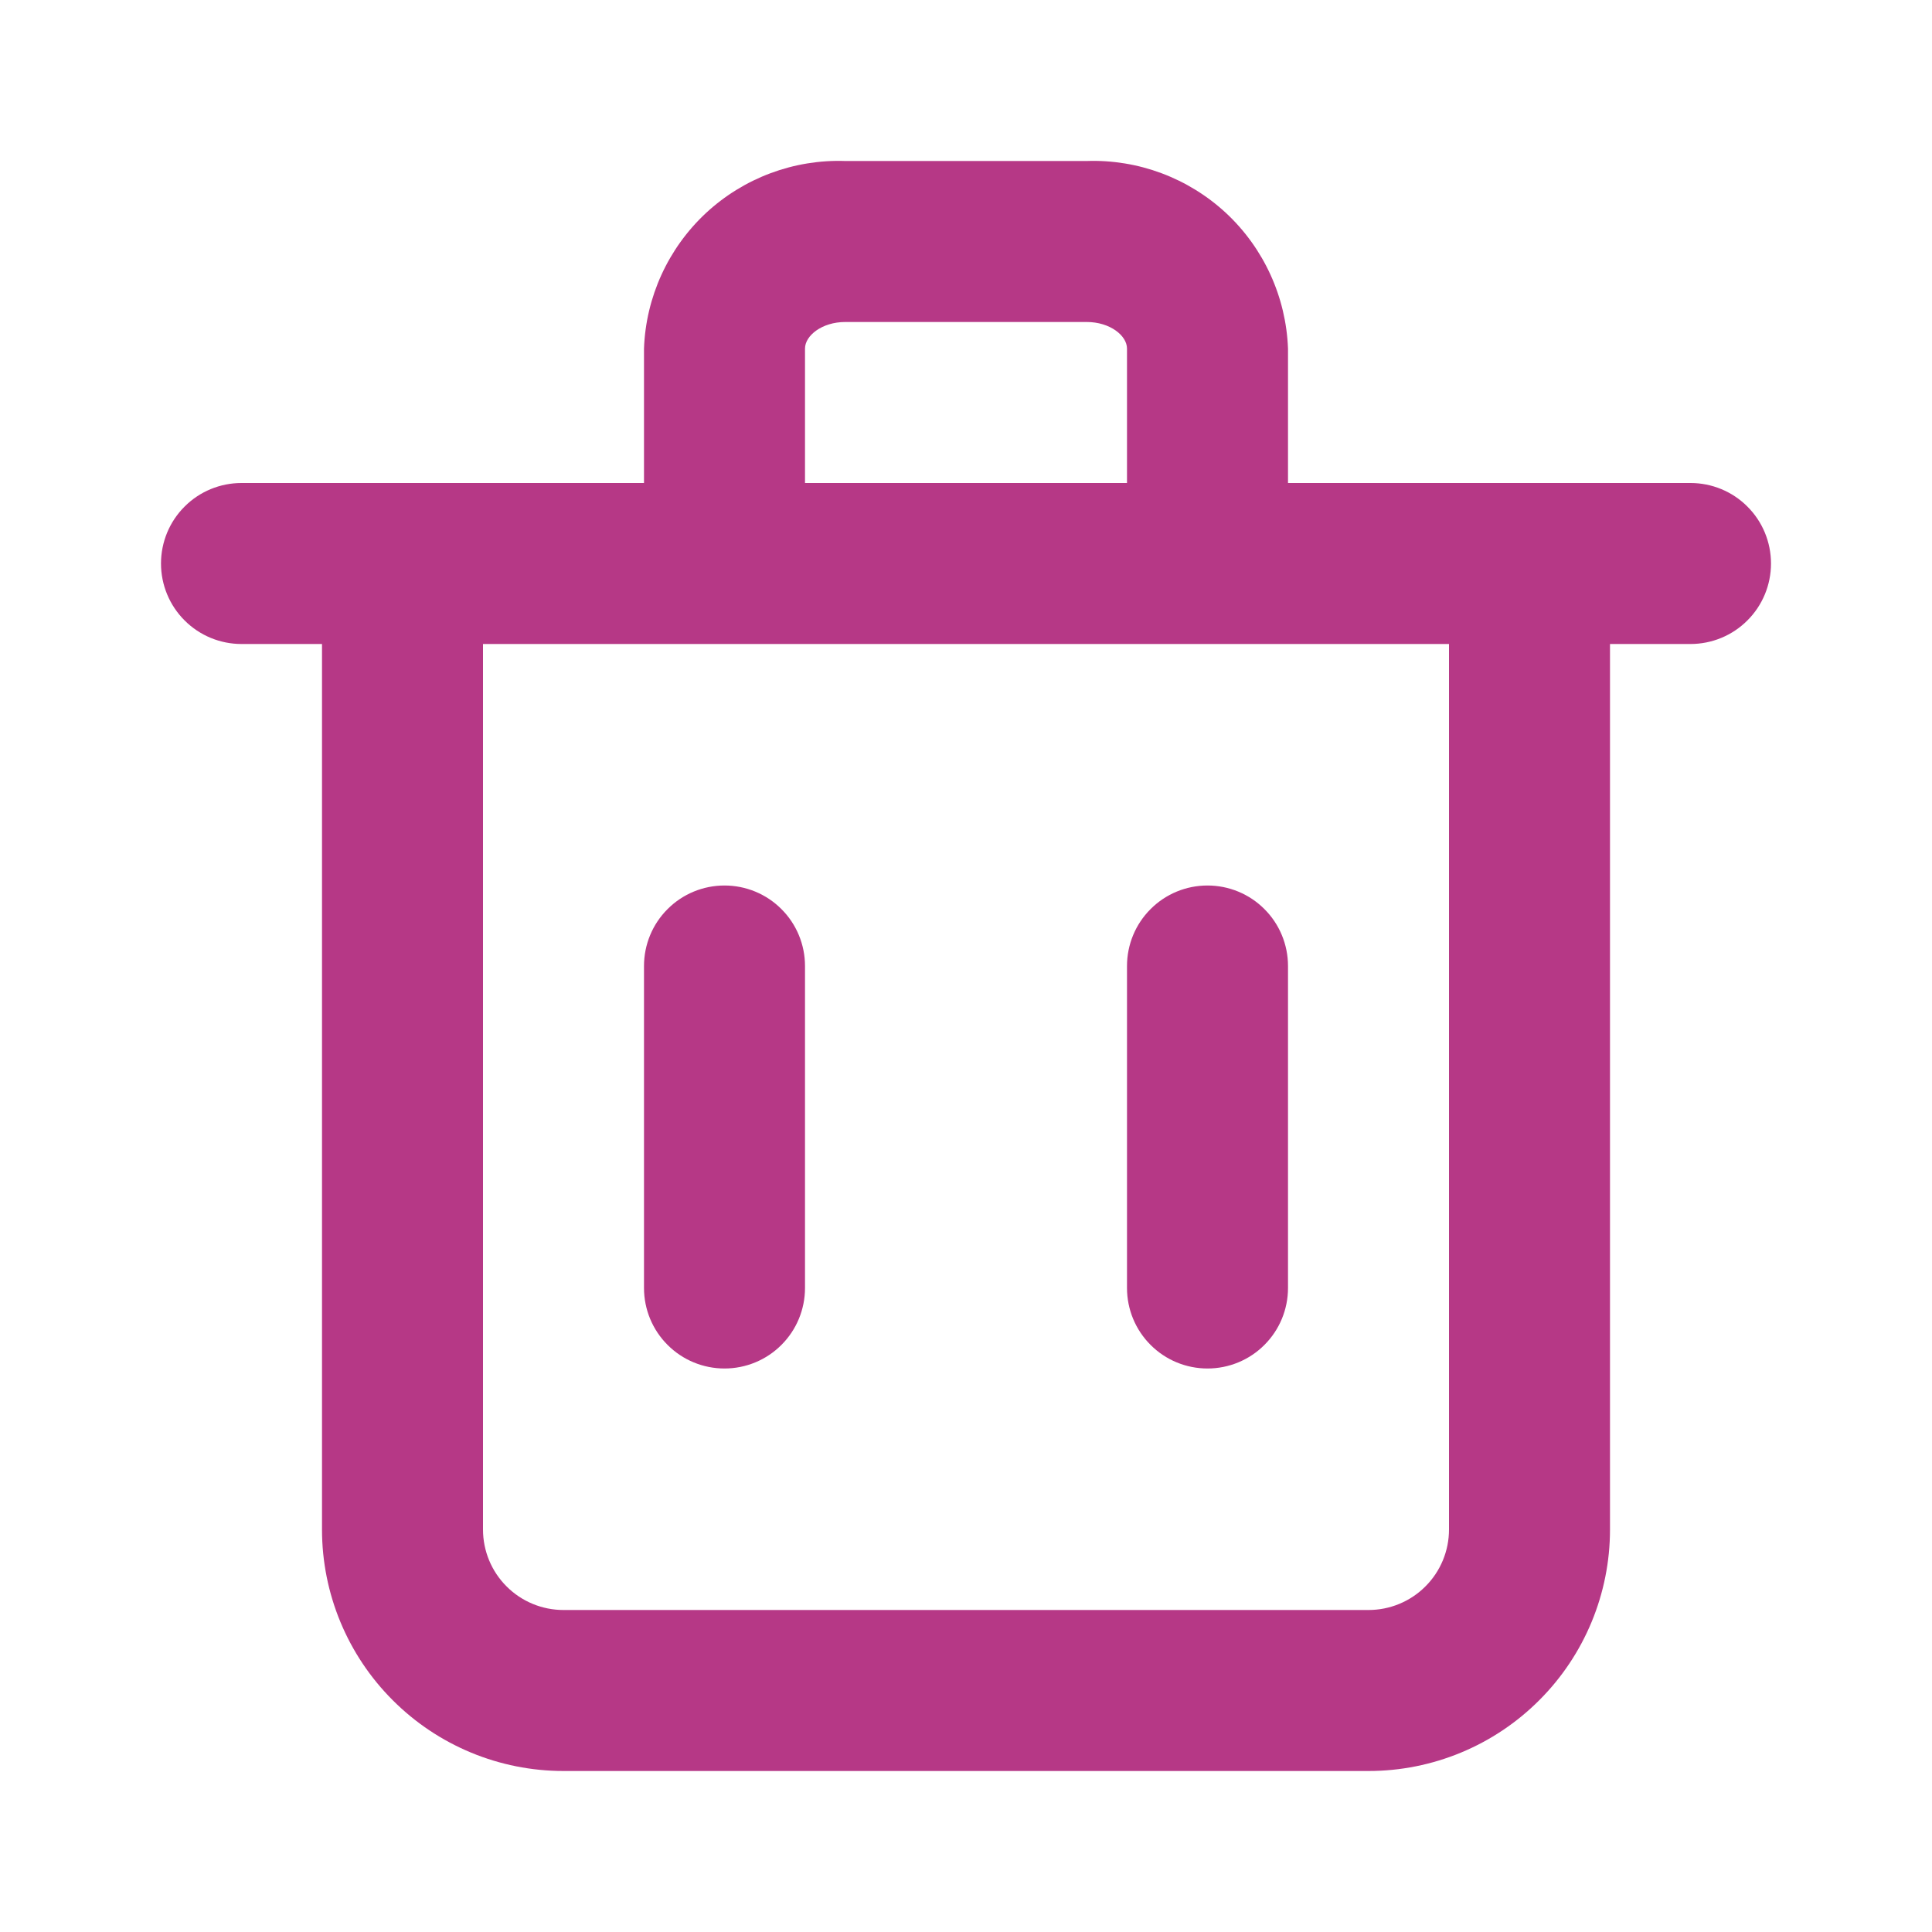
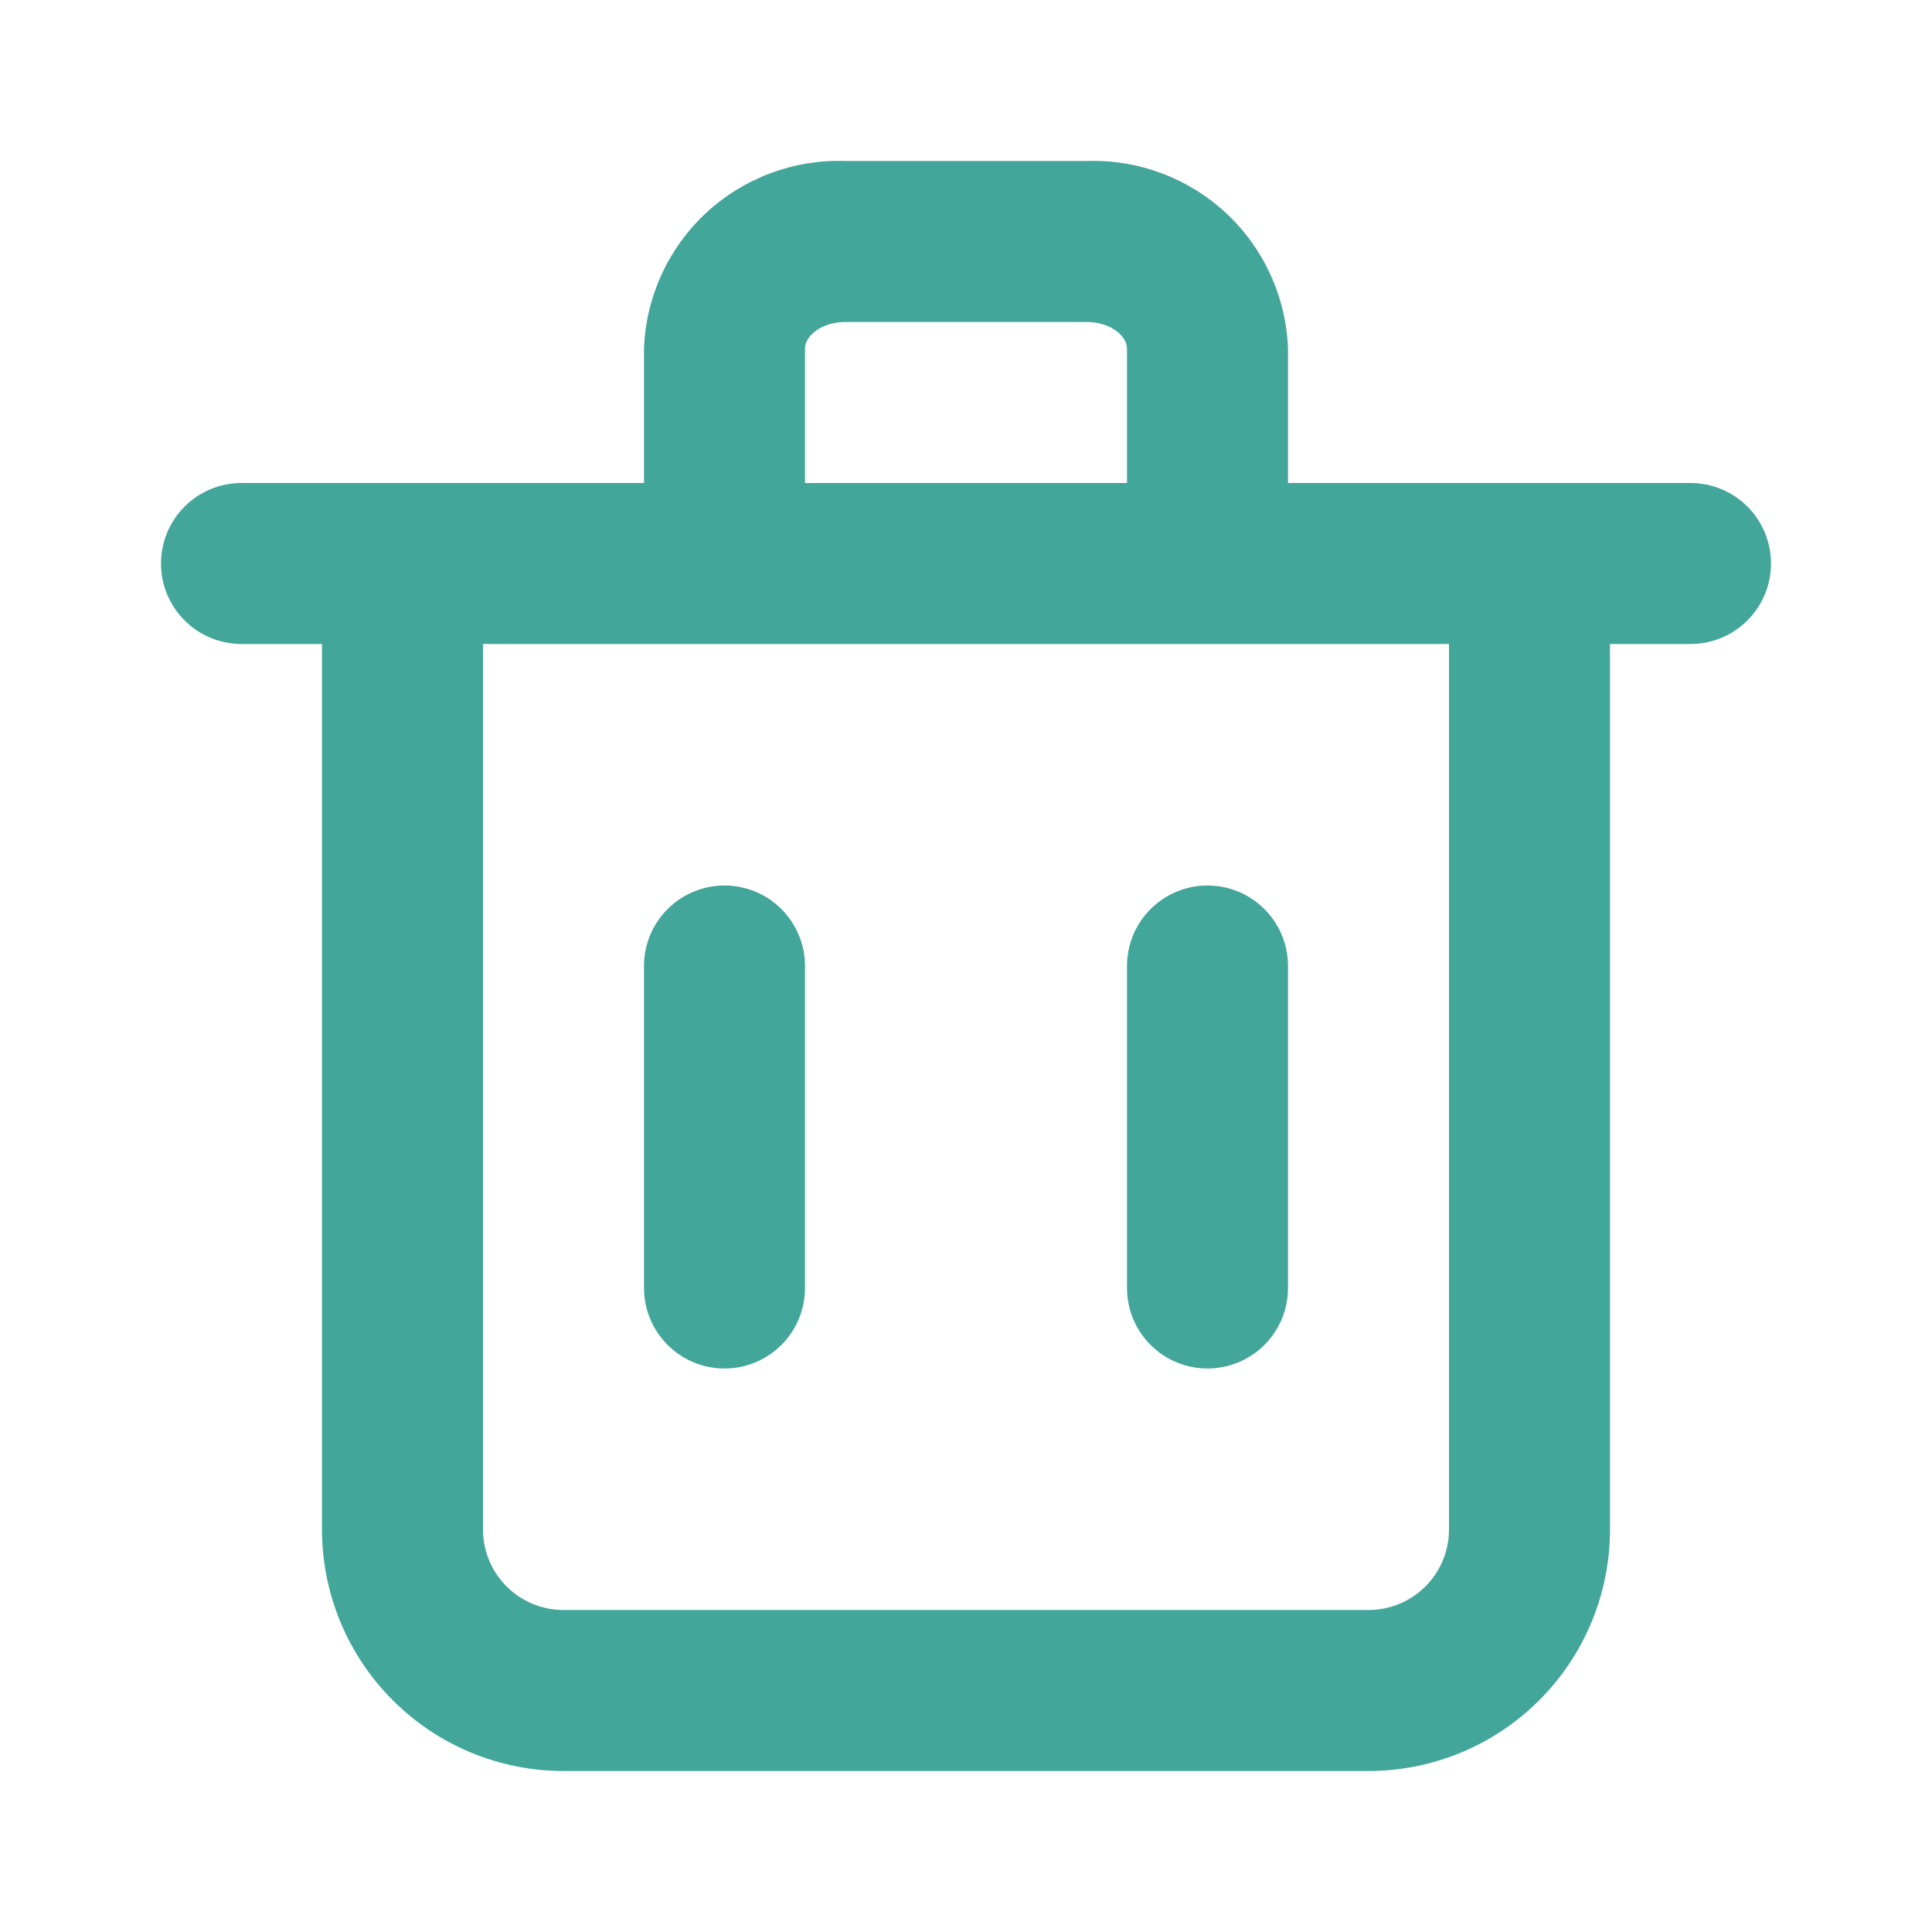
- <svg xmlns="http://www.w3.org/2000/svg" width="24" height="24" viewBox="0 0 24 24" fill="#b63886">
-   <path d="M21 6H16V4.33C15.976 3.69 15.7 3.085 15.232 2.648C14.763 2.212 14.14 1.978 13.5 2H10.5C9.86 1.978 9.237 2.212 8.768 2.648C8.3 3.085 8.023 3.69 8 4.33V6H3C2.735 6 2.48 6.105 2.293 6.293C2.105 6.48 2 6.735 2 7C2 7.265 2.105 7.52 2.293 7.707C2.48 7.895 2.735 8 3 8H4V19C4 19.796 4.316 20.559 4.879 21.121C5.441 21.684 6.204 22 7 22H17C17.796 22 18.559 21.684 19.121 21.121C19.684 20.559 20 19.796 20 19V8H21C21.265 8 21.52 7.895 21.707 7.707C21.895 7.52 22 7.265 22 7C22 6.735 21.895 6.48 21.707 6.293C21.52 6.105 21.265 6 21 6ZM10 4.33C10 4.17 10.21 4 10.5 4H13.5C13.79 4 14 4.17 14 4.33V6H10V4.33ZM18 19C18 19.265 17.895 19.52 17.707 19.707C17.52 19.895 17.265 20 17 20H7C6.735 20 6.48 19.895 6.293 19.707C6.105 19.52 6 19.265 6 19V8H18V19Z" fill="#b63886" />
-   <path d="M9 17C9.265 17 9.52 16.895 9.707 16.707C9.895 16.52 10 16.265 10 16V12C10 11.735 9.895 11.48 9.707 11.293C9.52 11.105 9.265 11 9 11C8.735 11 8.48 11.105 8.293 11.293C8.105 11.48 8 11.735 8 12V16C8 16.265 8.105 16.52 8.293 16.707C8.48 16.895 8.735 17 9 17Z" fill="#b63886" />
-   <path d="M15 17C15.265 17 15.52 16.895 15.707 16.707C15.895 16.52 16 16.265 16 16V12C16 11.735 15.895 11.48 15.707 11.293C15.52 11.105 15.265 11 15 11C14.735 11 14.48 11.105 14.293 11.293C14.105 11.48 14 11.735 14 12V16C14 16.265 14.105 16.52 14.293 16.707C14.48 16.895 14.735 17 15 17Z" fill="#b63886" />
+ <svg xmlns="http://www.w3.org/2000/svg" width="24" height="24" viewBox="0 0 24 24" fill="#42a69b">
+   <path d="M21 6H16V4.33C15.976 3.69 15.7 3.085 15.232 2.648C14.763 2.212 14.14 1.978 13.5 2H10.5C9.86 1.978 9.237 2.212 8.768 2.648C8.3 3.085 8.023 3.69 8 4.33V6H3C2.735 6 2.48 6.105 2.293 6.293C2.105 6.48 2 6.735 2 7C2 7.265 2.105 7.52 2.293 7.707C2.48 7.895 2.735 8 3 8H4V19C4 19.796 4.316 20.559 4.879 21.121C5.441 21.684 6.204 22 7 22H17C17.796 22 18.559 21.684 19.121 21.121C19.684 20.559 20 19.796 20 19V8H21C21.265 8 21.52 7.895 21.707 7.707C21.895 7.52 22 7.265 22 7C22 6.735 21.895 6.48 21.707 6.293C21.52 6.105 21.265 6 21 6ZM10 4.33C10 4.17 10.21 4 10.5 4H13.5C13.79 4 14 4.17 14 4.33V6H10V4.33ZM18 19C18 19.265 17.895 19.52 17.707 19.707C17.52 19.895 17.265 20 17 20H7C6.735 20 6.48 19.895 6.293 19.707C6.105 19.52 6 19.265 6 19V8H18V19Z" fill="#42a69b" />
+   <path d="M9 17C9.265 17 9.52 16.895 9.707 16.707C9.895 16.52 10 16.265 10 16V12C10 11.735 9.895 11.48 9.707 11.293C9.52 11.105 9.265 11 9 11C8.735 11 8.48 11.105 8.293 11.293C8.105 11.48 8 11.735 8 12V16C8 16.265 8.105 16.52 8.293 16.707C8.48 16.895 8.735 17 9 17Z" fill="#42a69b" />
+   <path d="M15 17C15.265 17 15.52 16.895 15.707 16.707C15.895 16.52 16 16.265 16 16V12C16 11.735 15.895 11.48 15.707 11.293C15.52 11.105 15.265 11 15 11C14.735 11 14.48 11.105 14.293 11.293C14.105 11.48 14 11.735 14 12V16C14 16.265 14.105 16.52 14.293 16.707C14.48 16.895 14.735 17 15 17Z" fill="#42a69b" />
</svg>
